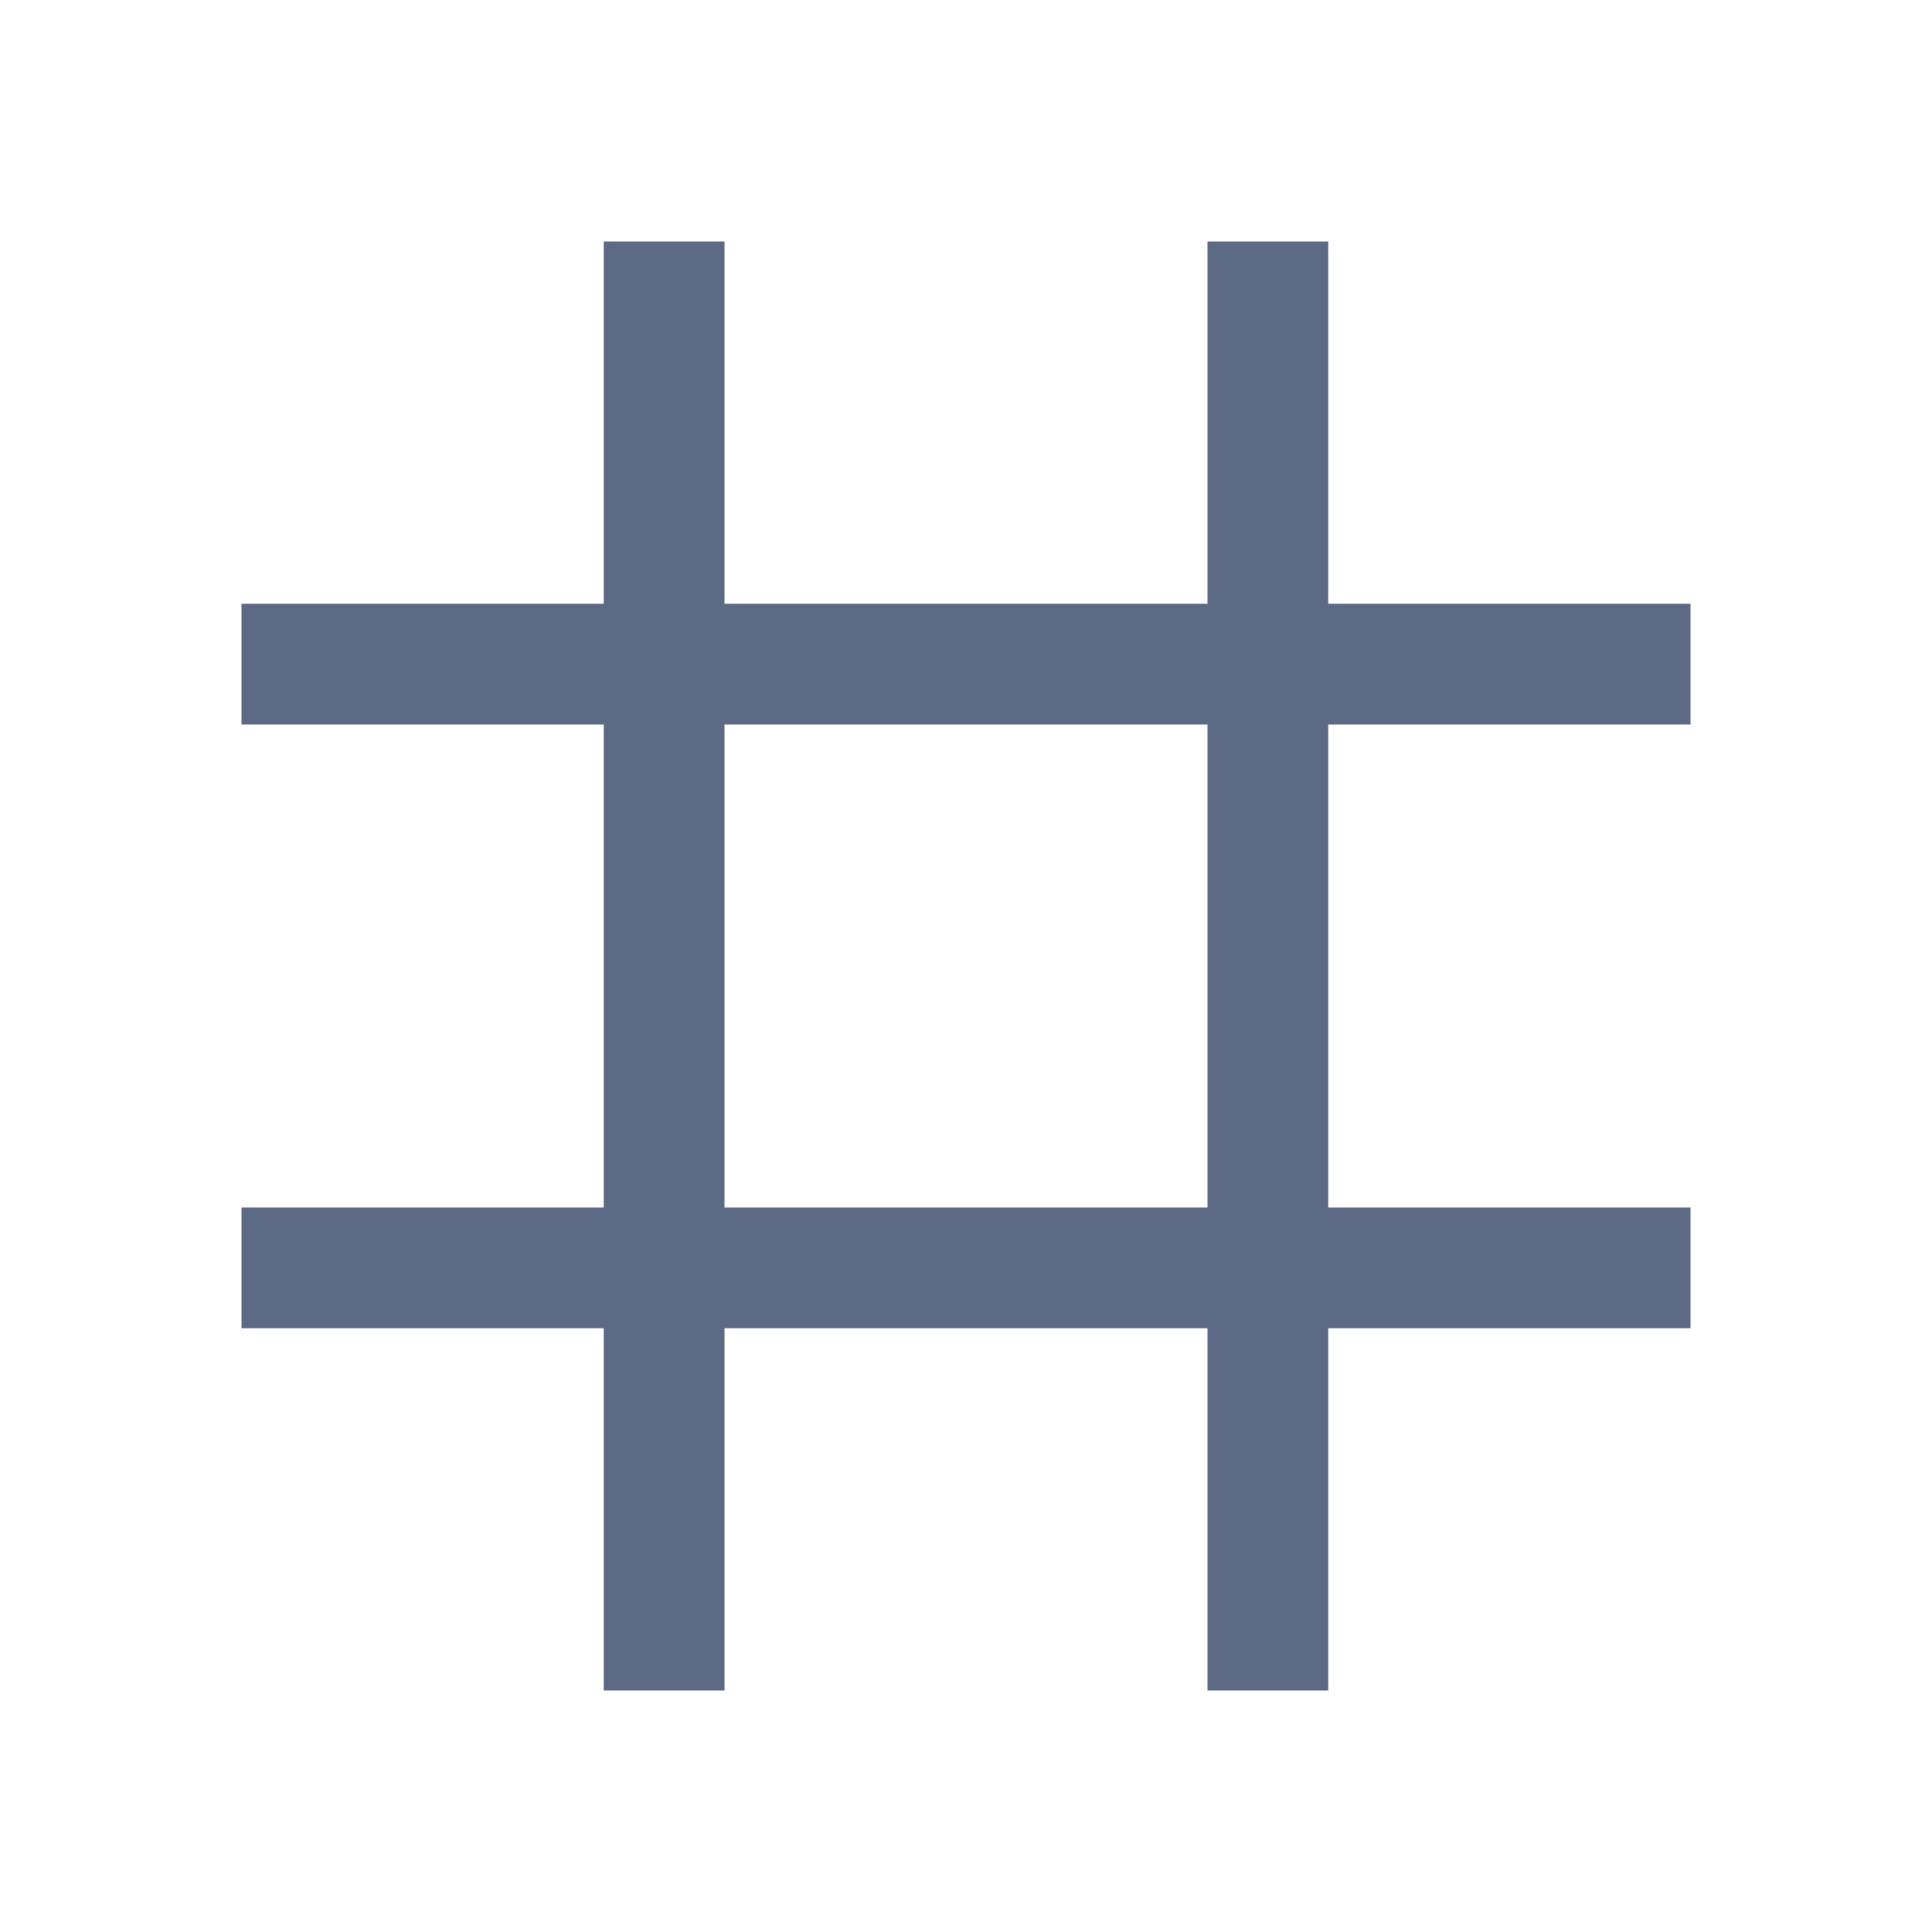
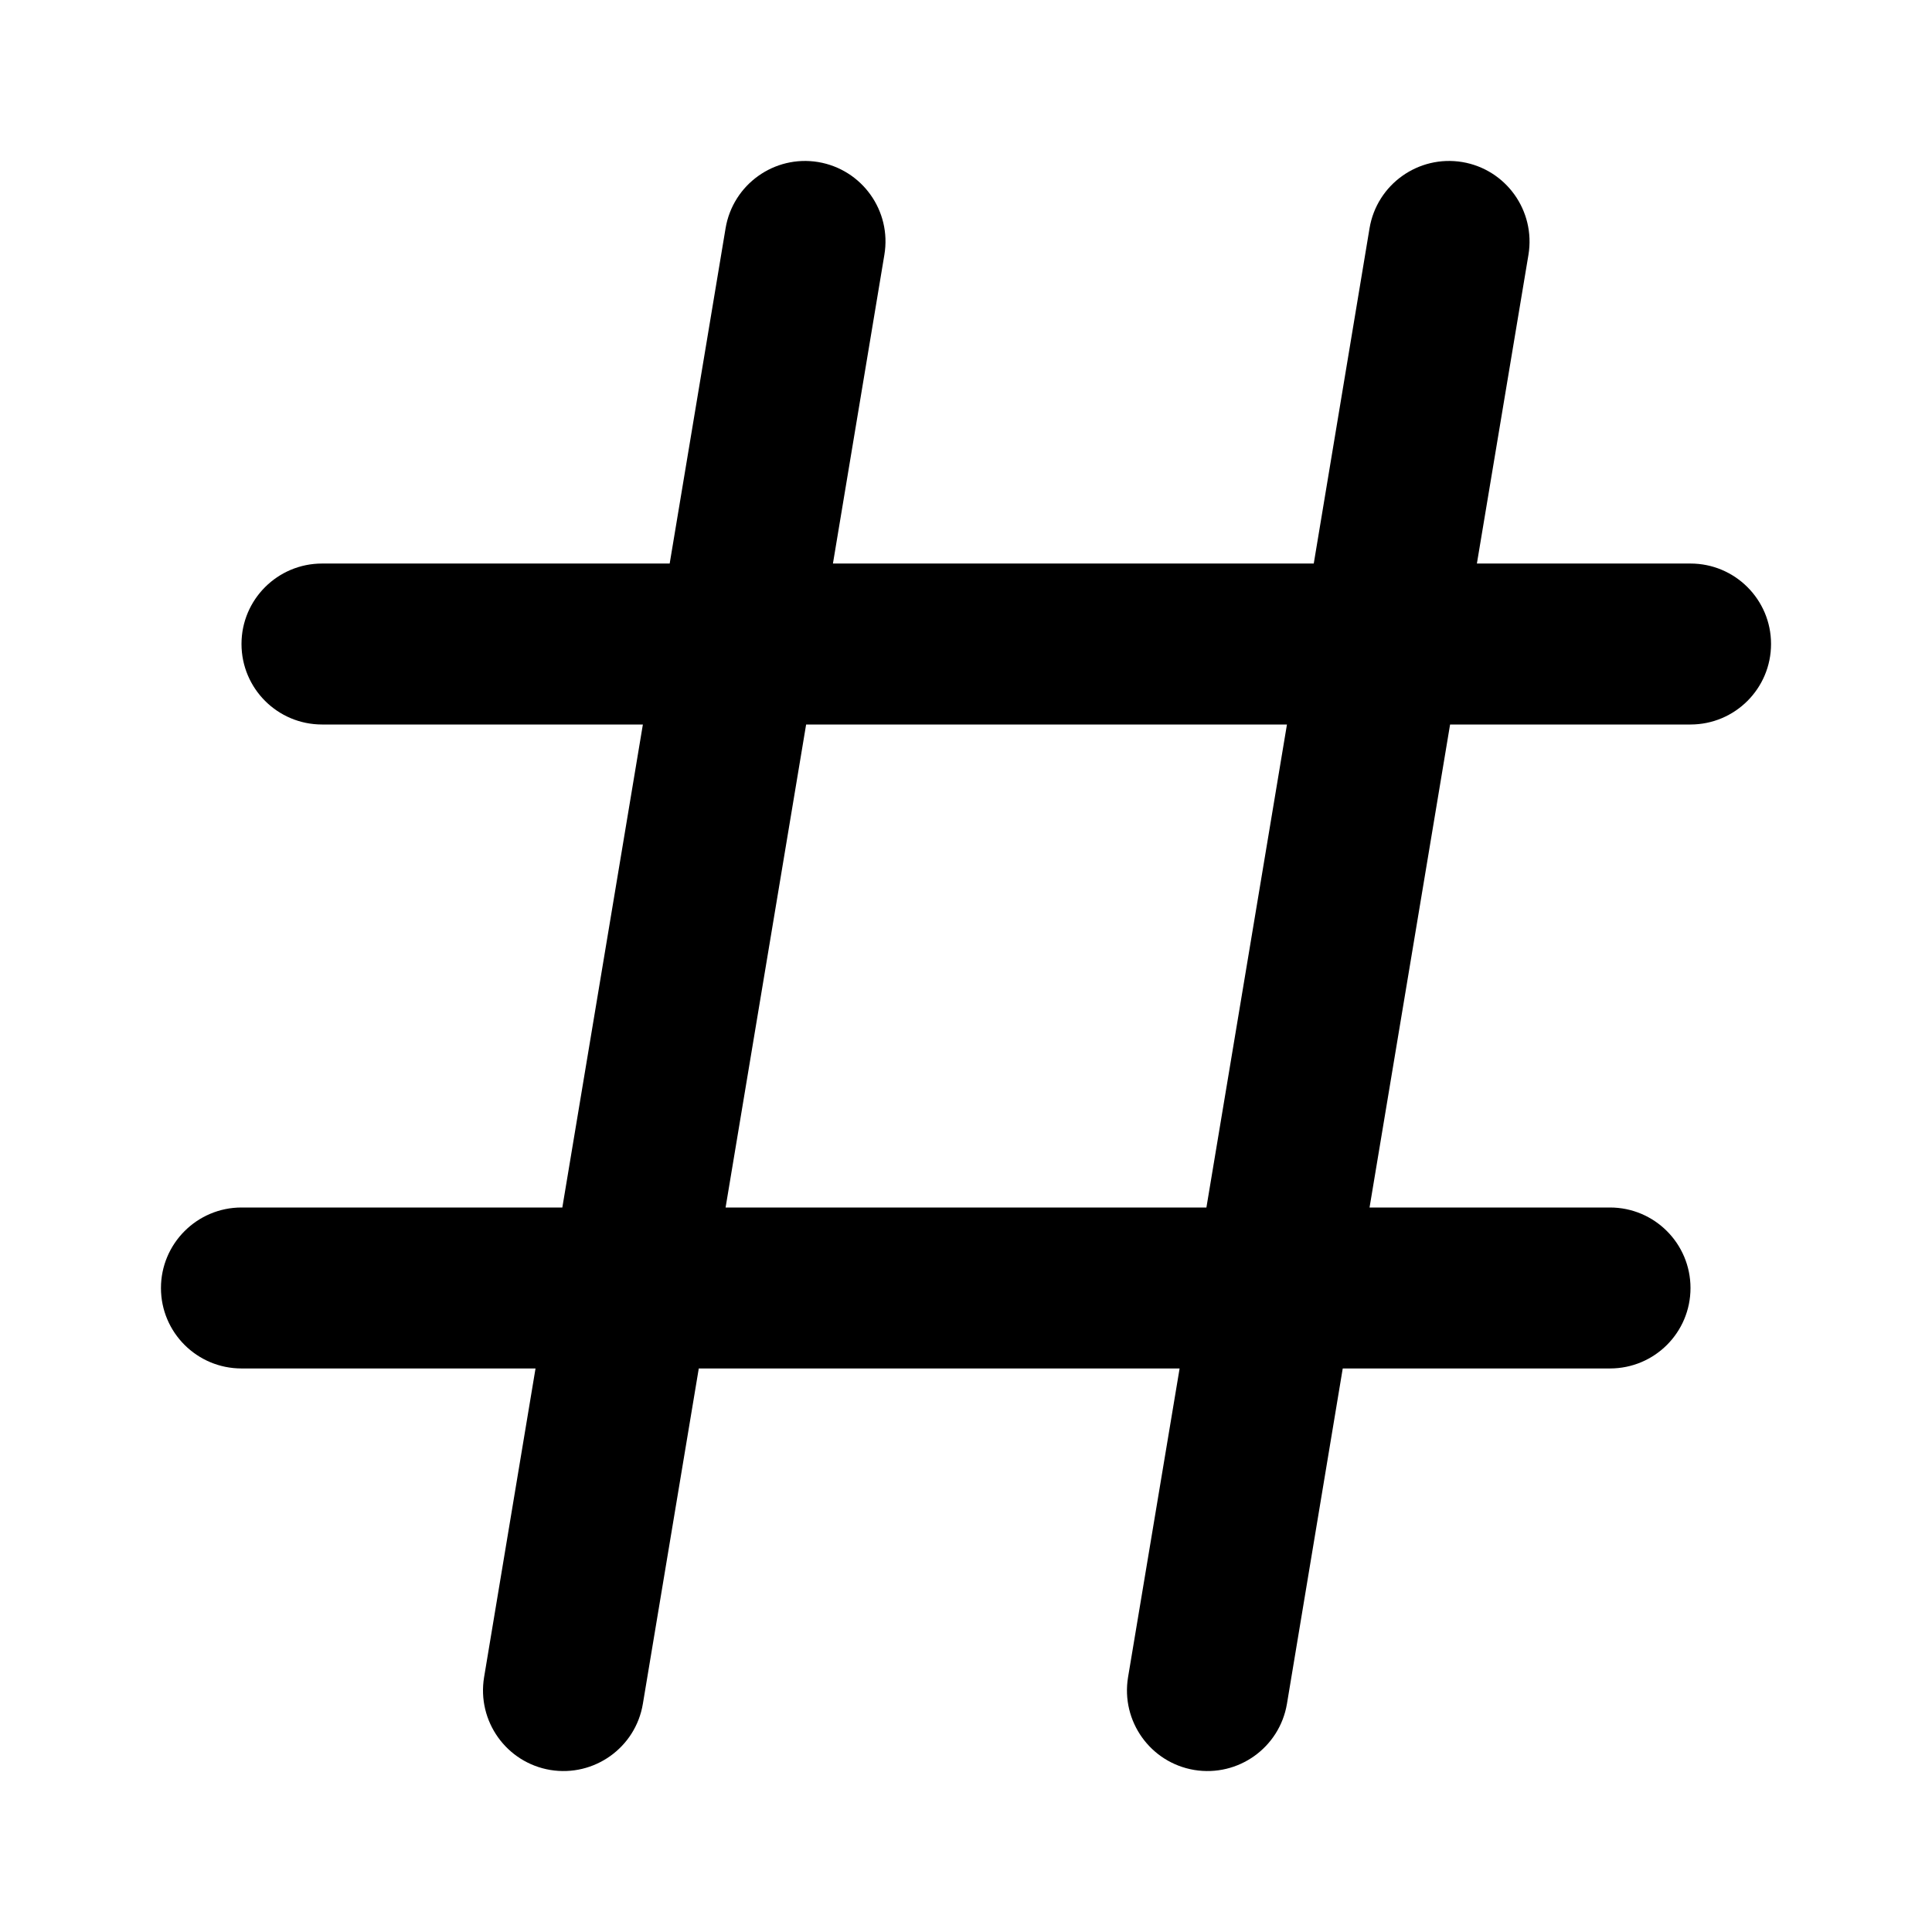
- <svg xmlns="http://www.w3.org/2000/svg" width="16" height="16" viewBox="0 0 16 16" fill="none">
-   <path fill-rule="evenodd" clip-rule="evenodd" d="M6 5H10V2H11V5H14V6H11V10H14V11H11V14H10V11H6V14H5V11H2V10H5V6H2V5H5V2H6V5ZM6 6V10H10V6H6Z" fill="#5D6A85" />
+ <svg xmlns="http://www.w3.org/2000/svg" width="16" height="16" viewBox="0 0 16 16">
+   <path fill-rule="evenodd" clip-rule="evenodd" d="M6.776 1.342C7.139 1.403 7.385 1.746 7.324 2.11L6.898 4.667H10.88L11.342 1.89C11.403 1.527 11.746 1.282 12.11 1.342C12.473 1.403 12.718 1.746 12.658 2.11L12.231 4.667H14C14.368 4.667 14.667 4.965 14.667 5.333C14.667 5.702 14.368 6 14 6H12.009L11.342 10H13.333C13.702 10 14 10.299 14 10.667C14 11.035 13.702 11.333 13.333 11.333H11.12L10.658 14.11C10.597 14.473 10.254 14.718 9.89 14.658C9.527 14.597 9.282 14.254 9.342 13.89L9.769 11.333H5.787L5.324 14.11C5.264 14.473 4.92 14.718 4.557 14.658C4.194 14.597 3.949 14.254 4.009 13.89L4.435 11.333H2C1.632 11.333 1.333 11.035 1.333 10.667C1.333 10.299 1.632 10 2 10H4.657L5.324 6H2.667C2.299 6 2 5.702 2 5.333C2 4.965 2.299 4.667 2.667 4.667H5.546L6.009 1.89C6.07 1.527 6.413 1.282 6.776 1.342ZM6.676 6L6.009 10H9.991L10.658 6H6.676Z" />
</svg>
